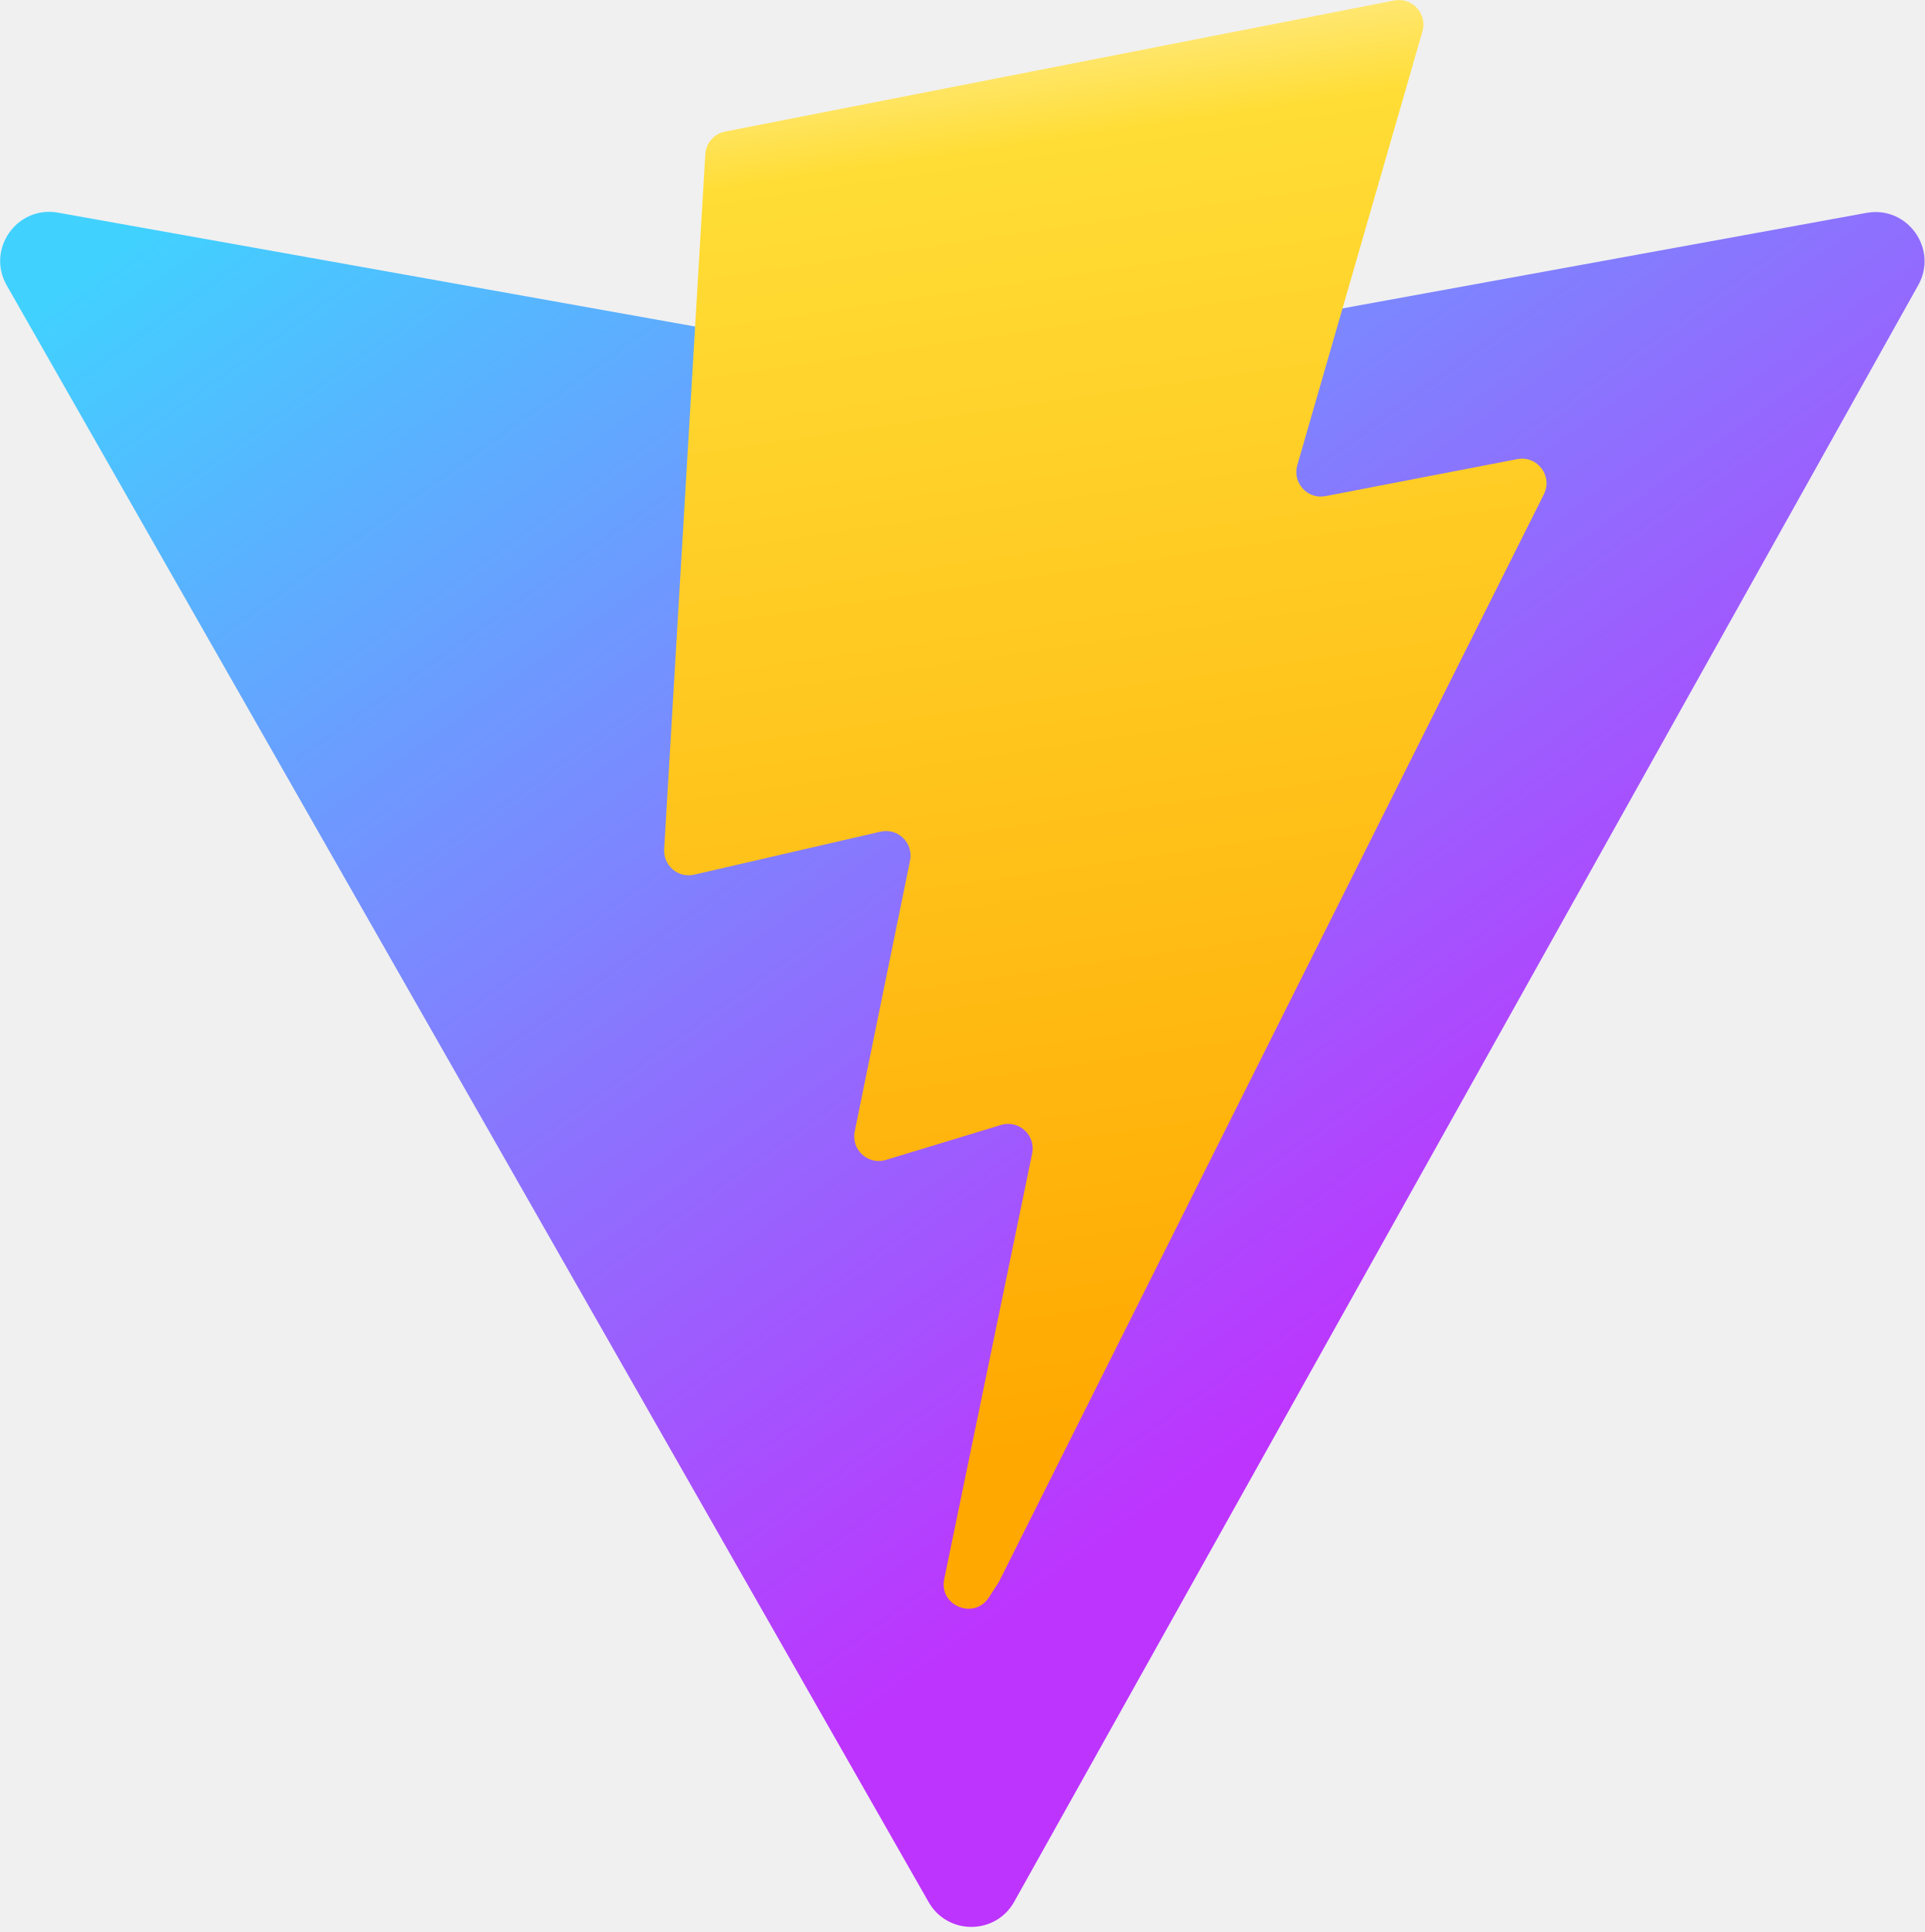
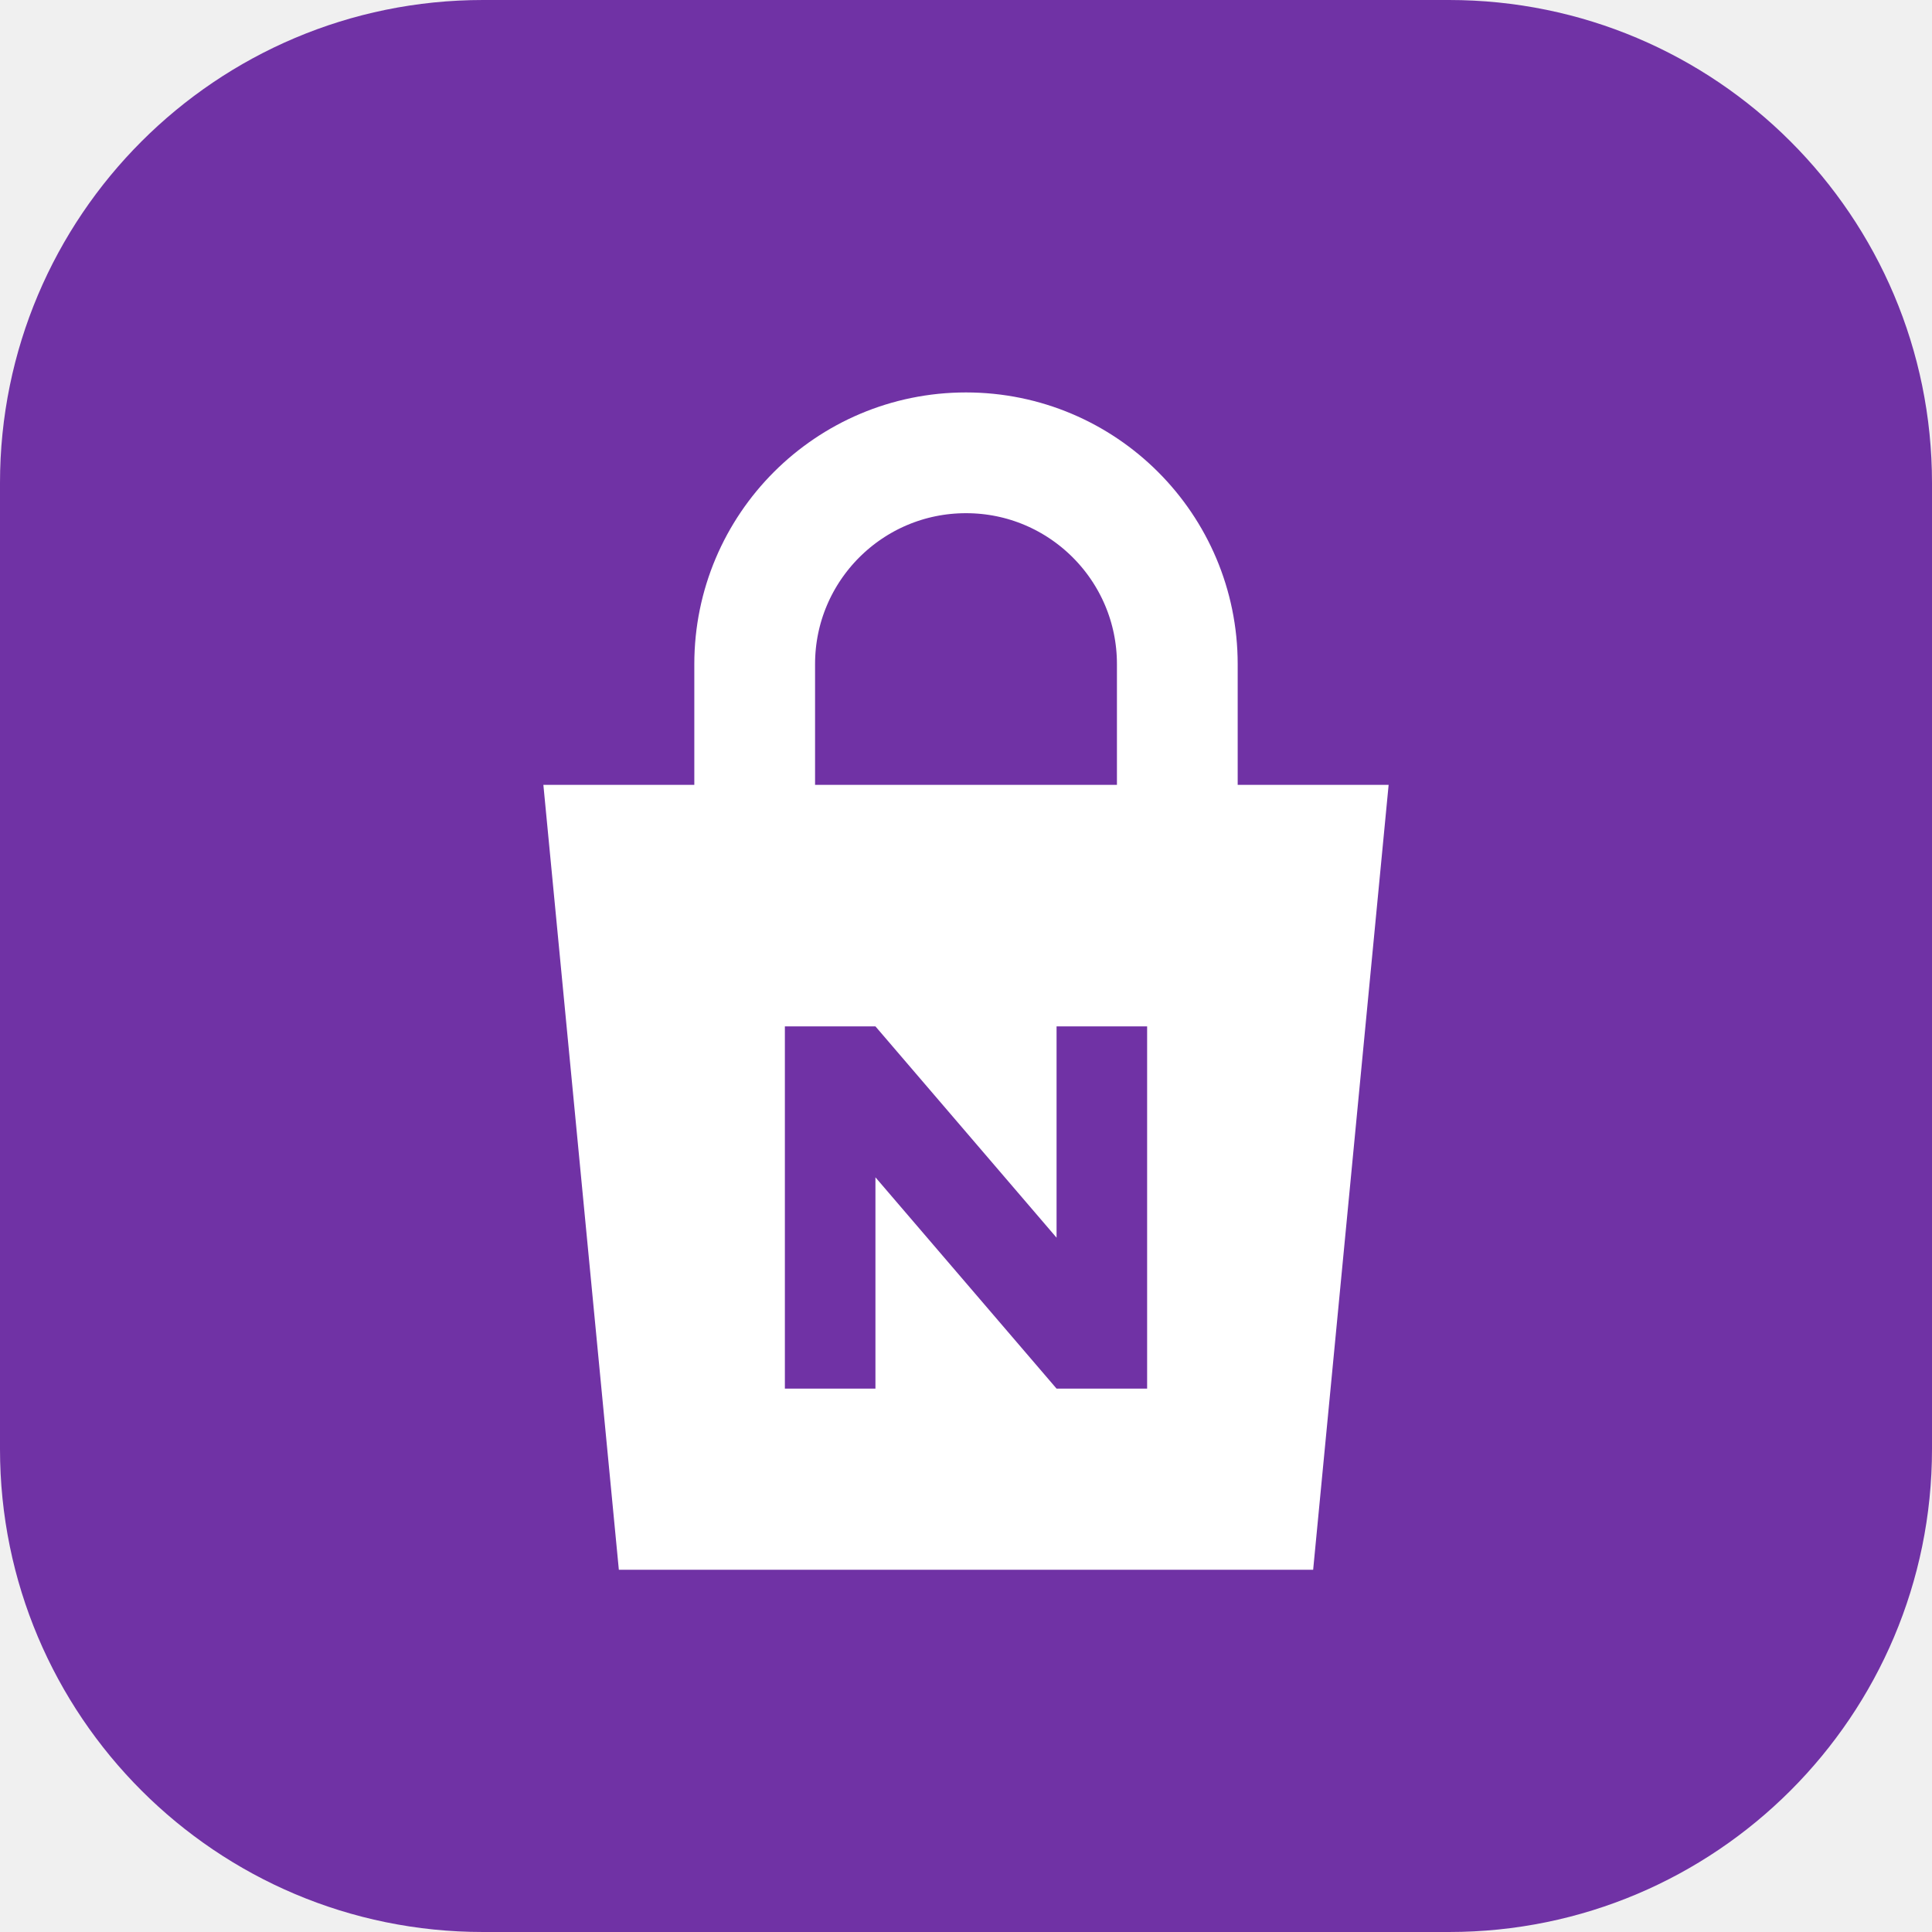
- <svg xmlns="http://www.w3.org/2000/svg" aria-hidden="true" role="img" class="iconify iconify--logos" width="31.88" height="32" preserveAspectRatio="xMidYMid meet" viewBox="0 0 256 257">
-   <defs>
-     <linearGradient id="IconifyId1813088fe1fbc01fb466" x1="-.828%" x2="57.636%" y1="7.652%" y2="78.411%">
-       <stop offset="0%" stop-color="#41D1FF" />
-       <stop offset="100%" stop-color="#BD34FE" />
-     </linearGradient>
-     <linearGradient id="IconifyId1813088fe1fbc01fb467" x1="43.376%" x2="50.316%" y1="2.242%" y2="89.03%">
-       <stop offset="0%" stop-color="#FFEA83" />
-       <stop offset="8.333%" stop-color="#FFDD35" />
-       <stop offset="100%" stop-color="#FFA800" />
-     </linearGradient>
-   </defs>
-   <path fill="url(#IconifyId1813088fe1fbc01fb466)" d="M255.153 37.938L134.897 252.976c-2.483 4.44-8.862 4.466-11.382.048L.875 37.958c-2.746-4.814 1.371-10.646 6.827-9.67l120.385 21.517a6.537 6.537 0 0 0 2.322-.004l117.867-21.483c5.438-.991 9.574 4.796 6.877 9.62Z" />
-   <path fill="url(#IconifyId1813088fe1fbc01fb467)" d="M185.432.063L96.44 17.501a3.268 3.268 0 0 0-2.634 3.014l-5.474 92.456a3.268 3.268 0 0 0 3.997 3.378l24.777-5.718c2.318-.535 4.413 1.507 3.936 3.838l-7.361 36.047c-.495 2.426 1.782 4.5 4.151 3.78l15.304-4.649c2.372-.72 4.652 1.36 4.15 3.788l-11.698 56.621c-.732 3.542 3.979 5.473 5.943 2.437l1.313-2.028l72.516-144.72c1.215-2.423-.88-5.186-3.54-4.672l-25.505 4.922c-2.396.462-4.435-1.77-3.759-4.114l16.646-57.705c.677-2.35-1.37-4.583-3.769-4.113Z" />
+ <svg xmlns="http://www.w3.org/2000/svg" viewBox="0 0 64 64" role="img" aria-label="NxtTrendz">
+   <rect width="64" height="64" rx="16" fill="#7032a5" />
+   <path d="M18 26h28l-2.5 26h-23L18 26Z" fill="#fff" />
+   <path d="M25 27v-5a7 7 0 0 1 14 0v5" fill="none" stroke="#fff" stroke-linecap="round" stroke-width="4" />
+   <path d="M26 34v12h3v-7l6 7h3V34h-3v7l-6-7h-3Z" fill="#7032a5" />
</svg>
